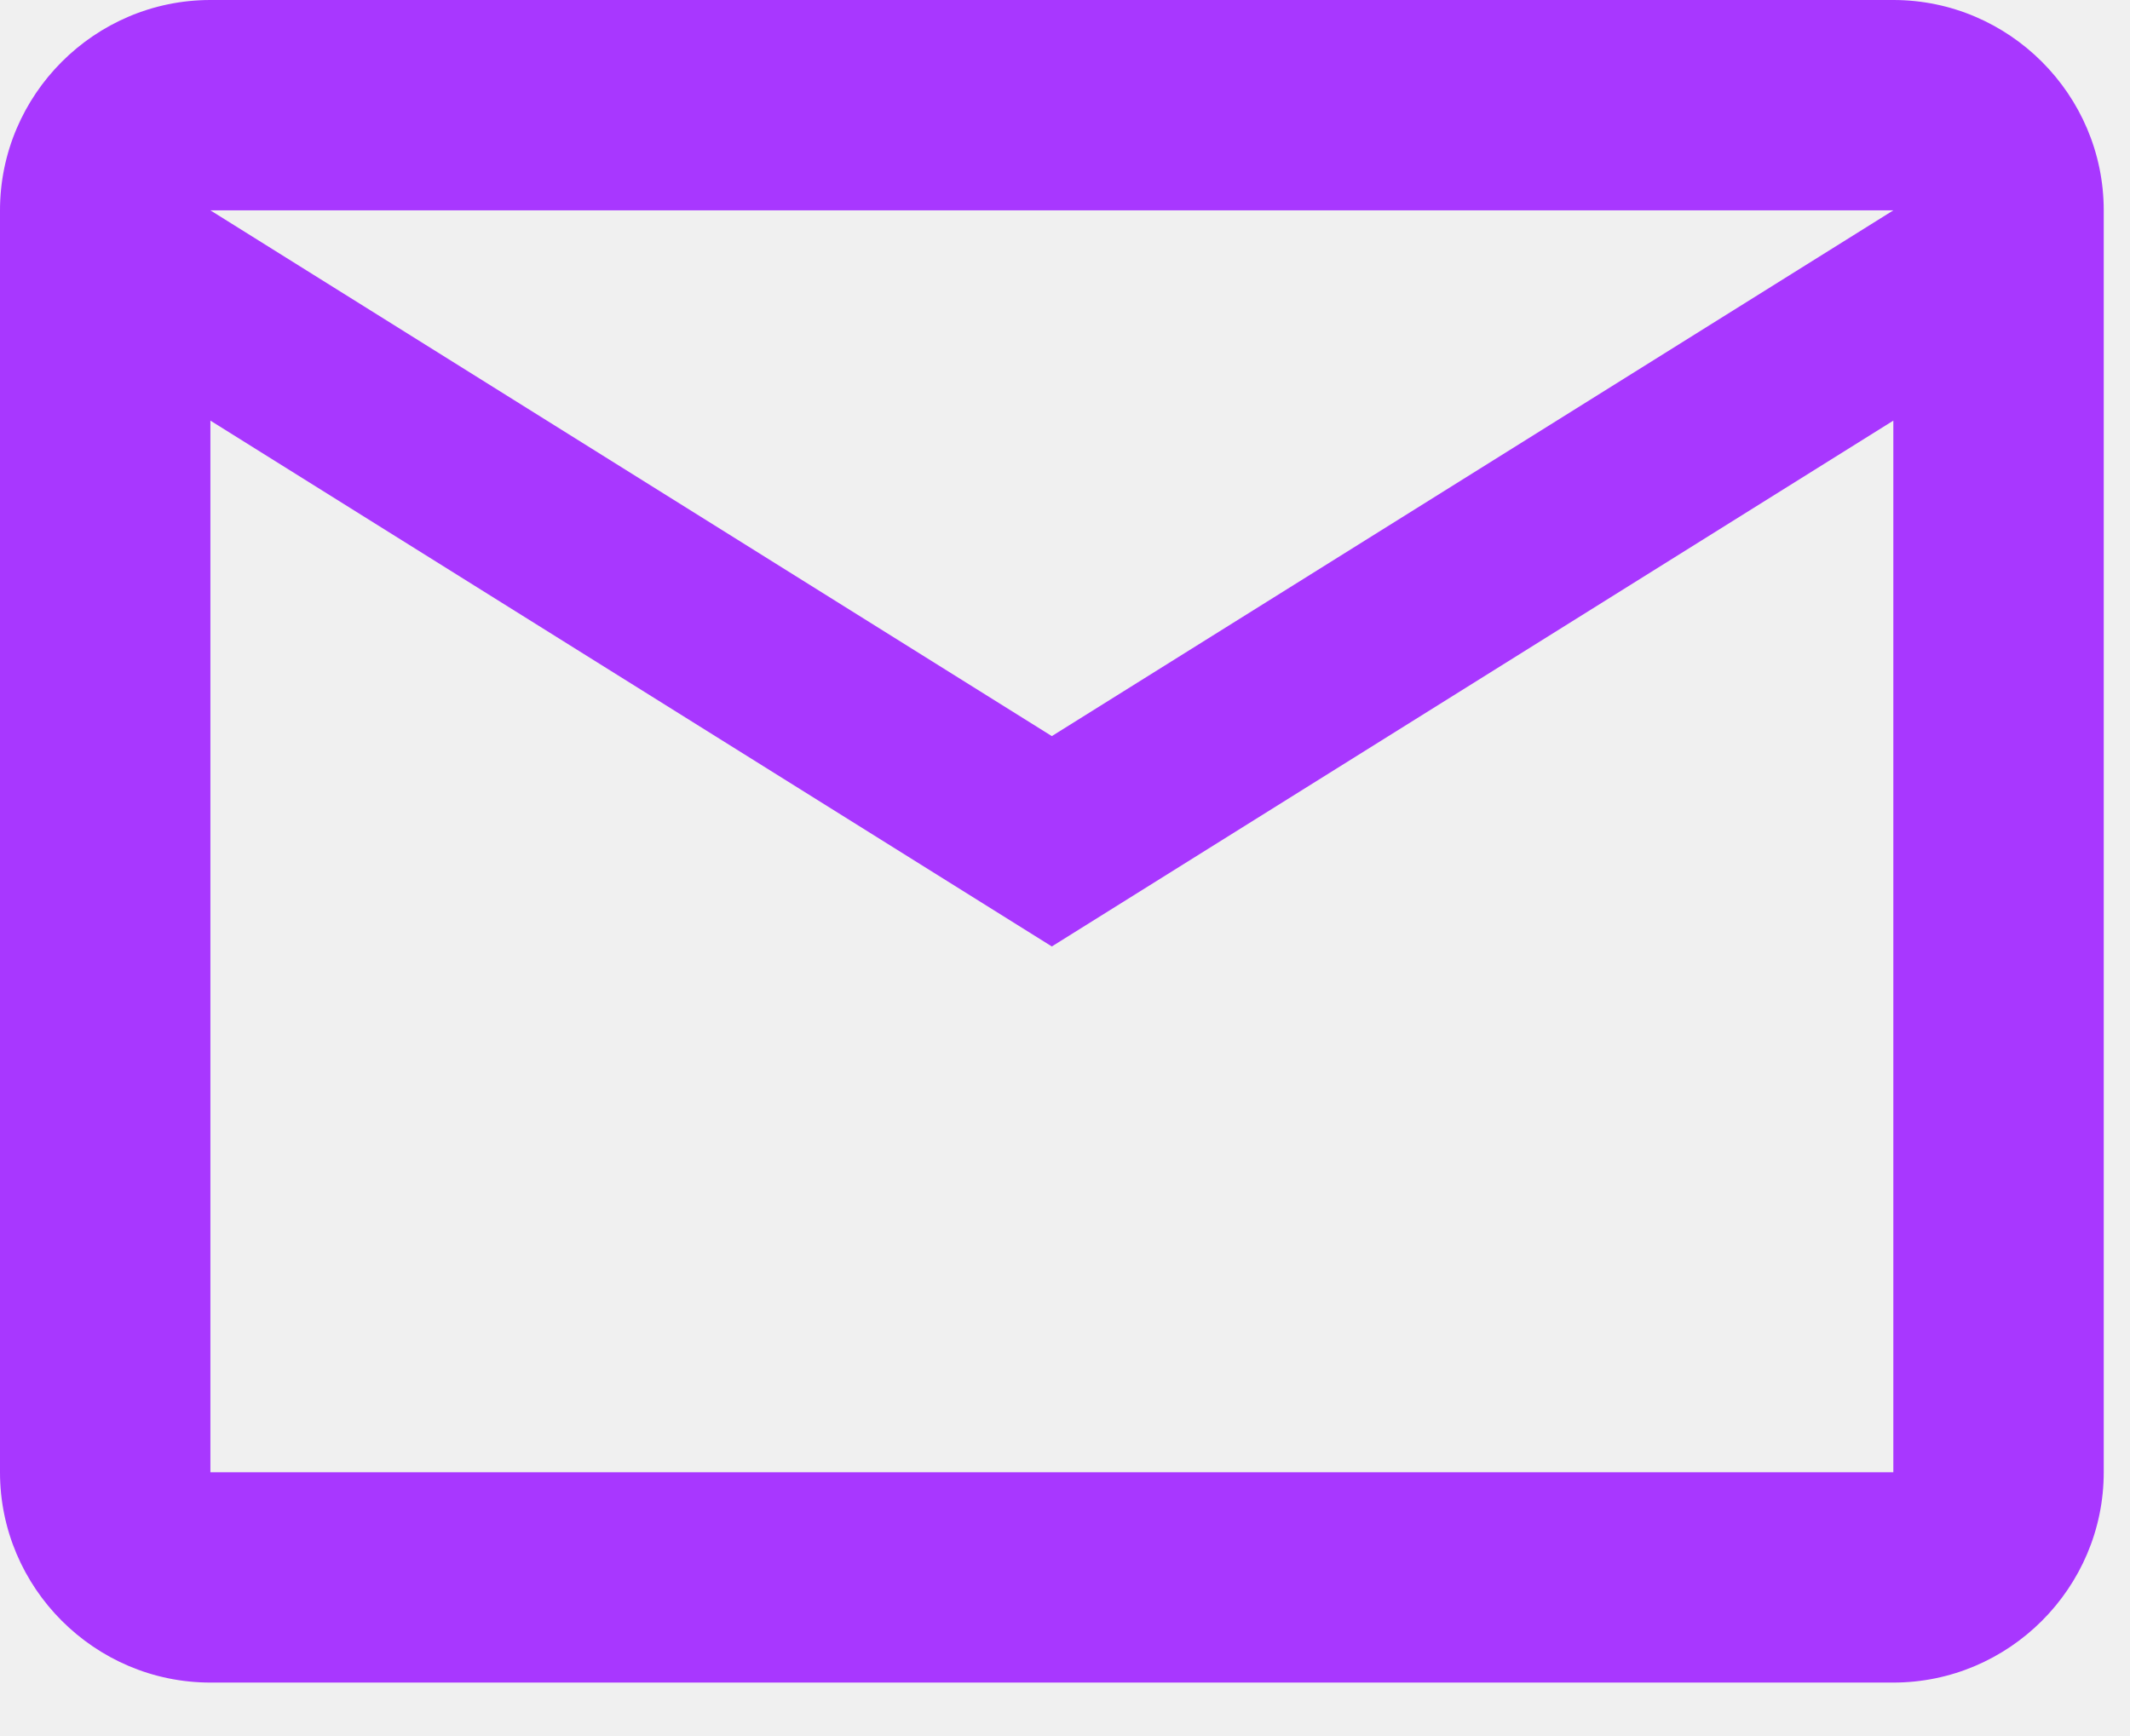
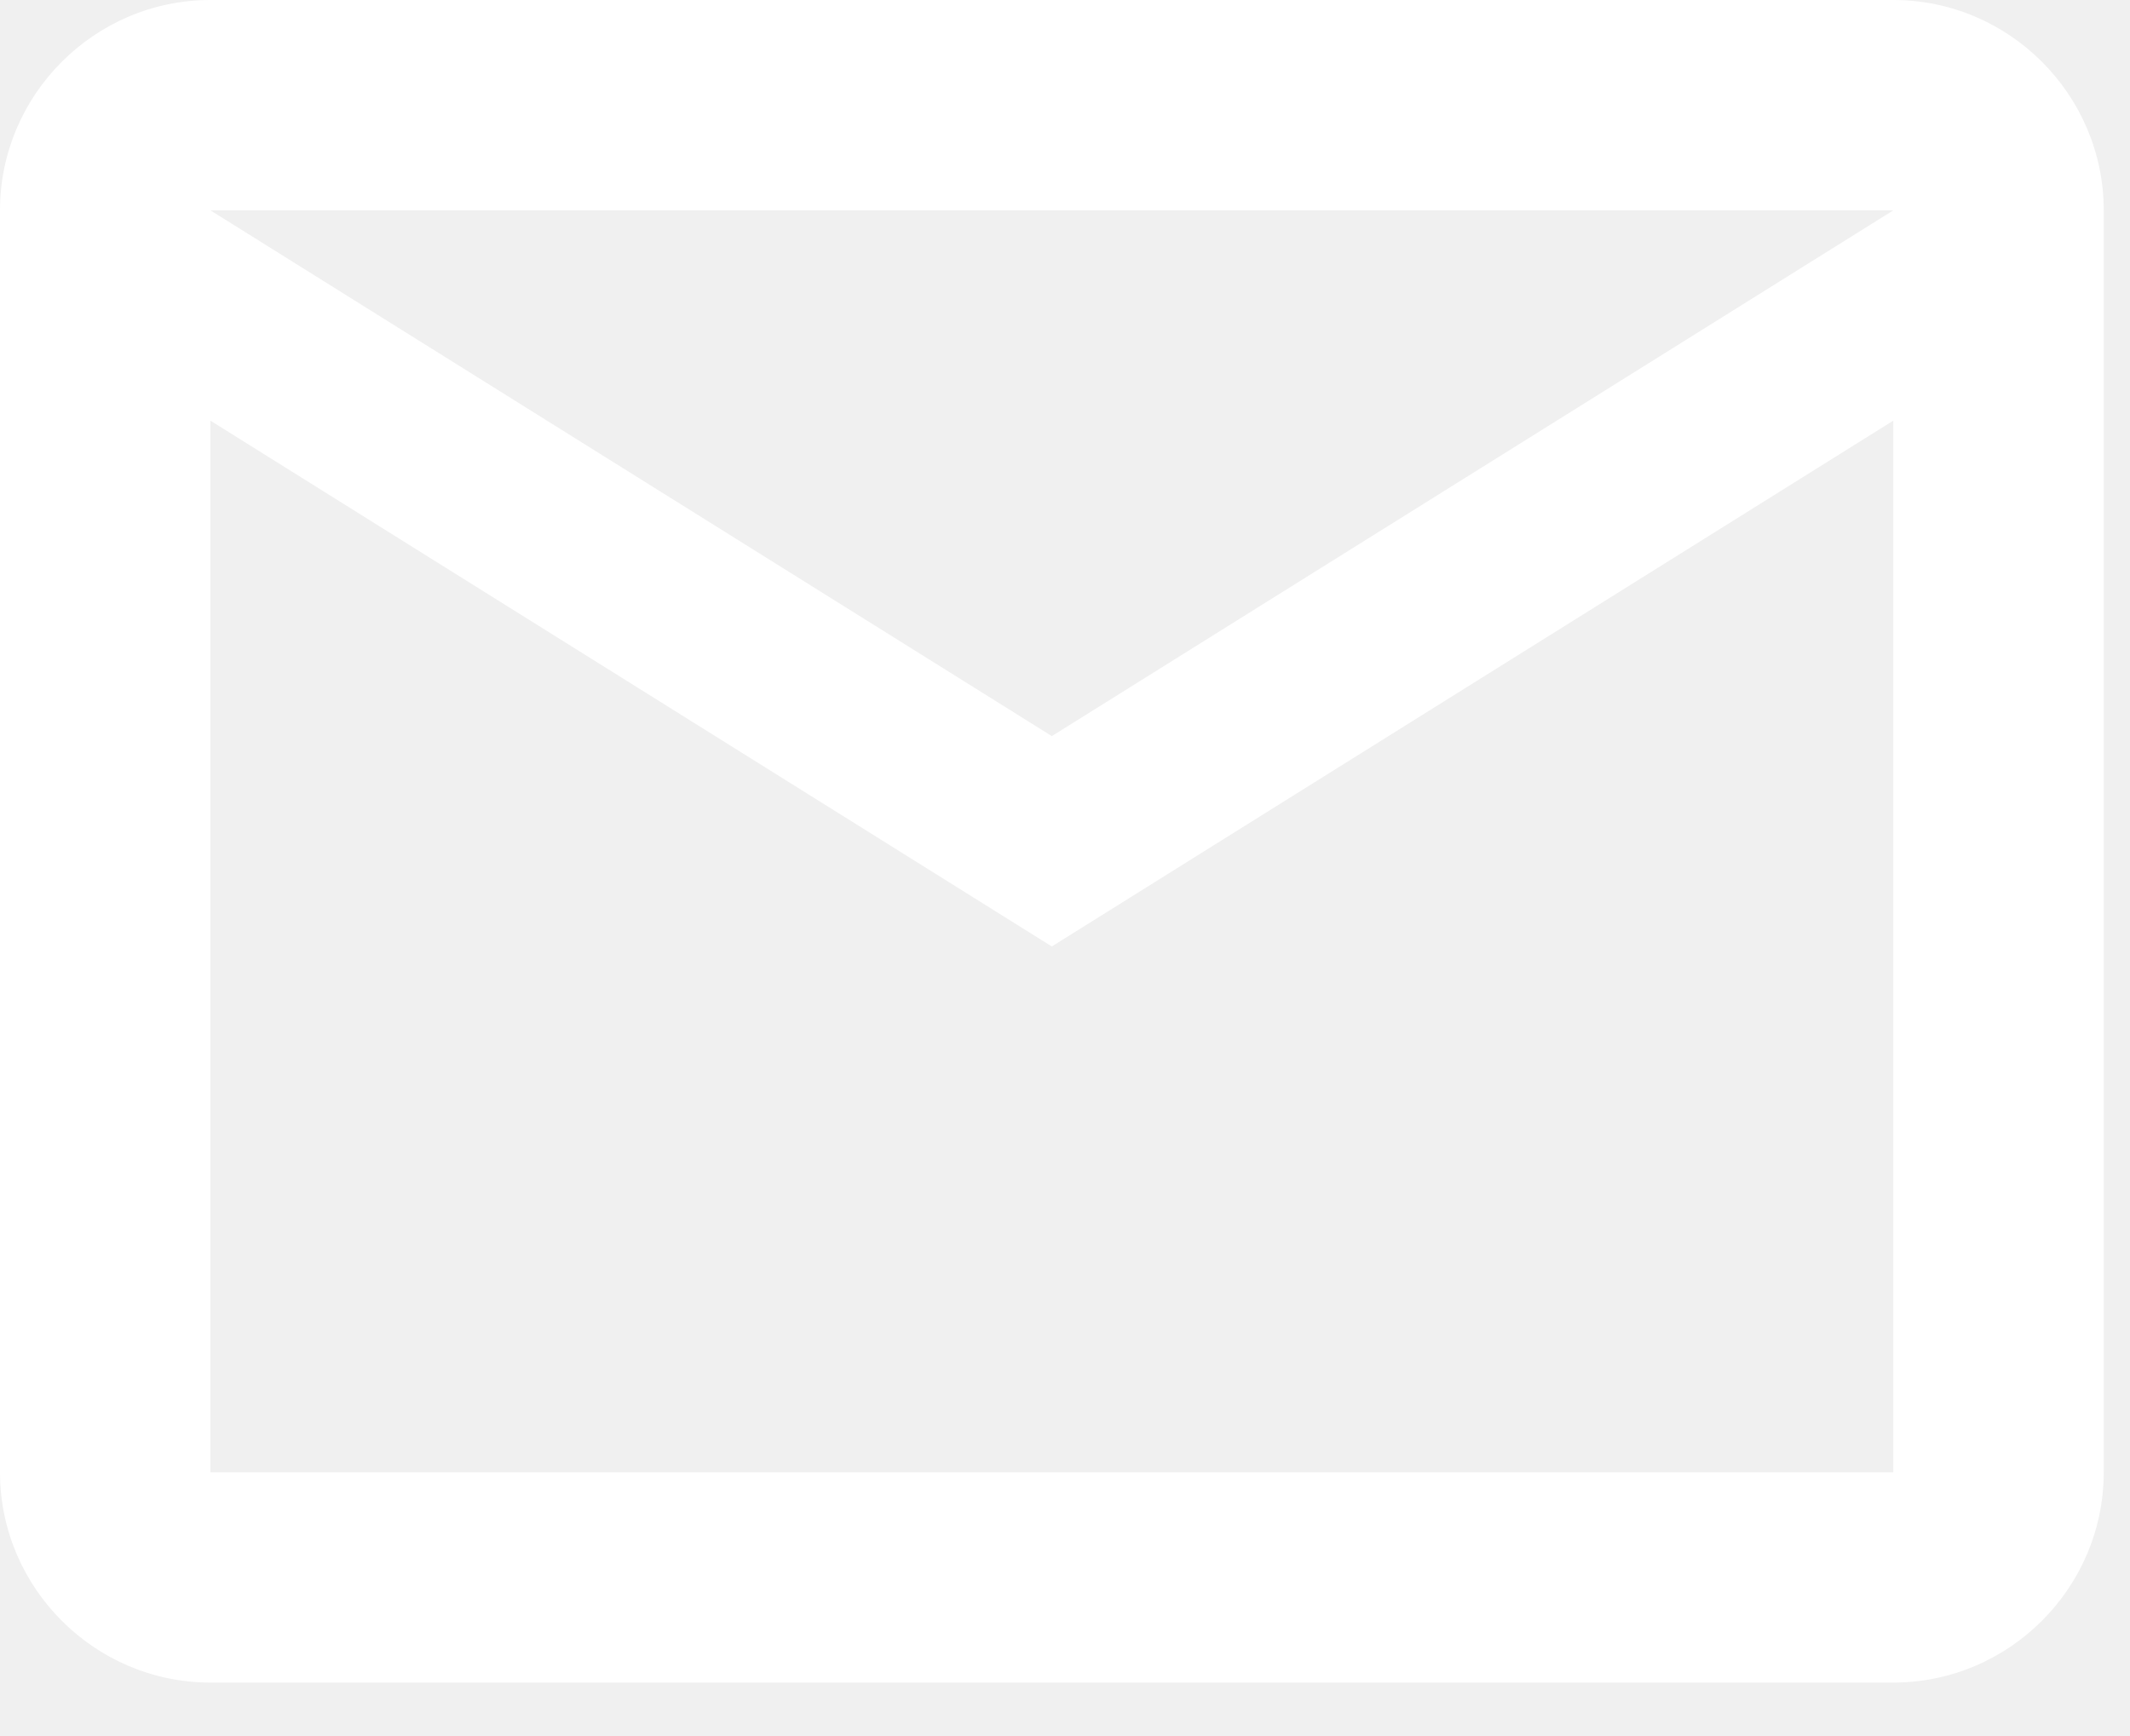
<svg xmlns="http://www.w3.org/2000/svg" width="27" height="22" viewBox="0 0 27 22" fill="none">
-   <path fill-rule="evenodd" clip-rule="evenodd" d="M26.667 2.667C26.667 1.2 25.467 0 24 0H2.667C1.2 0 0 1.2 0 2.667V18.667C0 20.133 1.2 21.333 2.667 21.333H24C25.467 21.333 26.667 20.133 26.667 18.667V2.667ZM24 2.667L13.333 9.333L2.667 2.667H24ZM24 18.667H2.667V5.333L13.333 12L24 5.333V18.667Z" fill="#A837FF" />
+   <path fill-rule="evenodd" clip-rule="evenodd" d="M26.667 2.667C26.667 1.2 25.467 0 24 0H2.667C1.2 0 0 1.2 0 2.667V18.667C0 20.133 1.2 21.333 2.667 21.333H24C25.467 21.333 26.667 20.133 26.667 18.667V2.667ZM24 2.667L13.333 9.333L2.667 2.667H24ZM24 18.667H2.667V5.333L13.333 12L24 5.333V18.667Z" fill="#ffffff" />
</svg>
